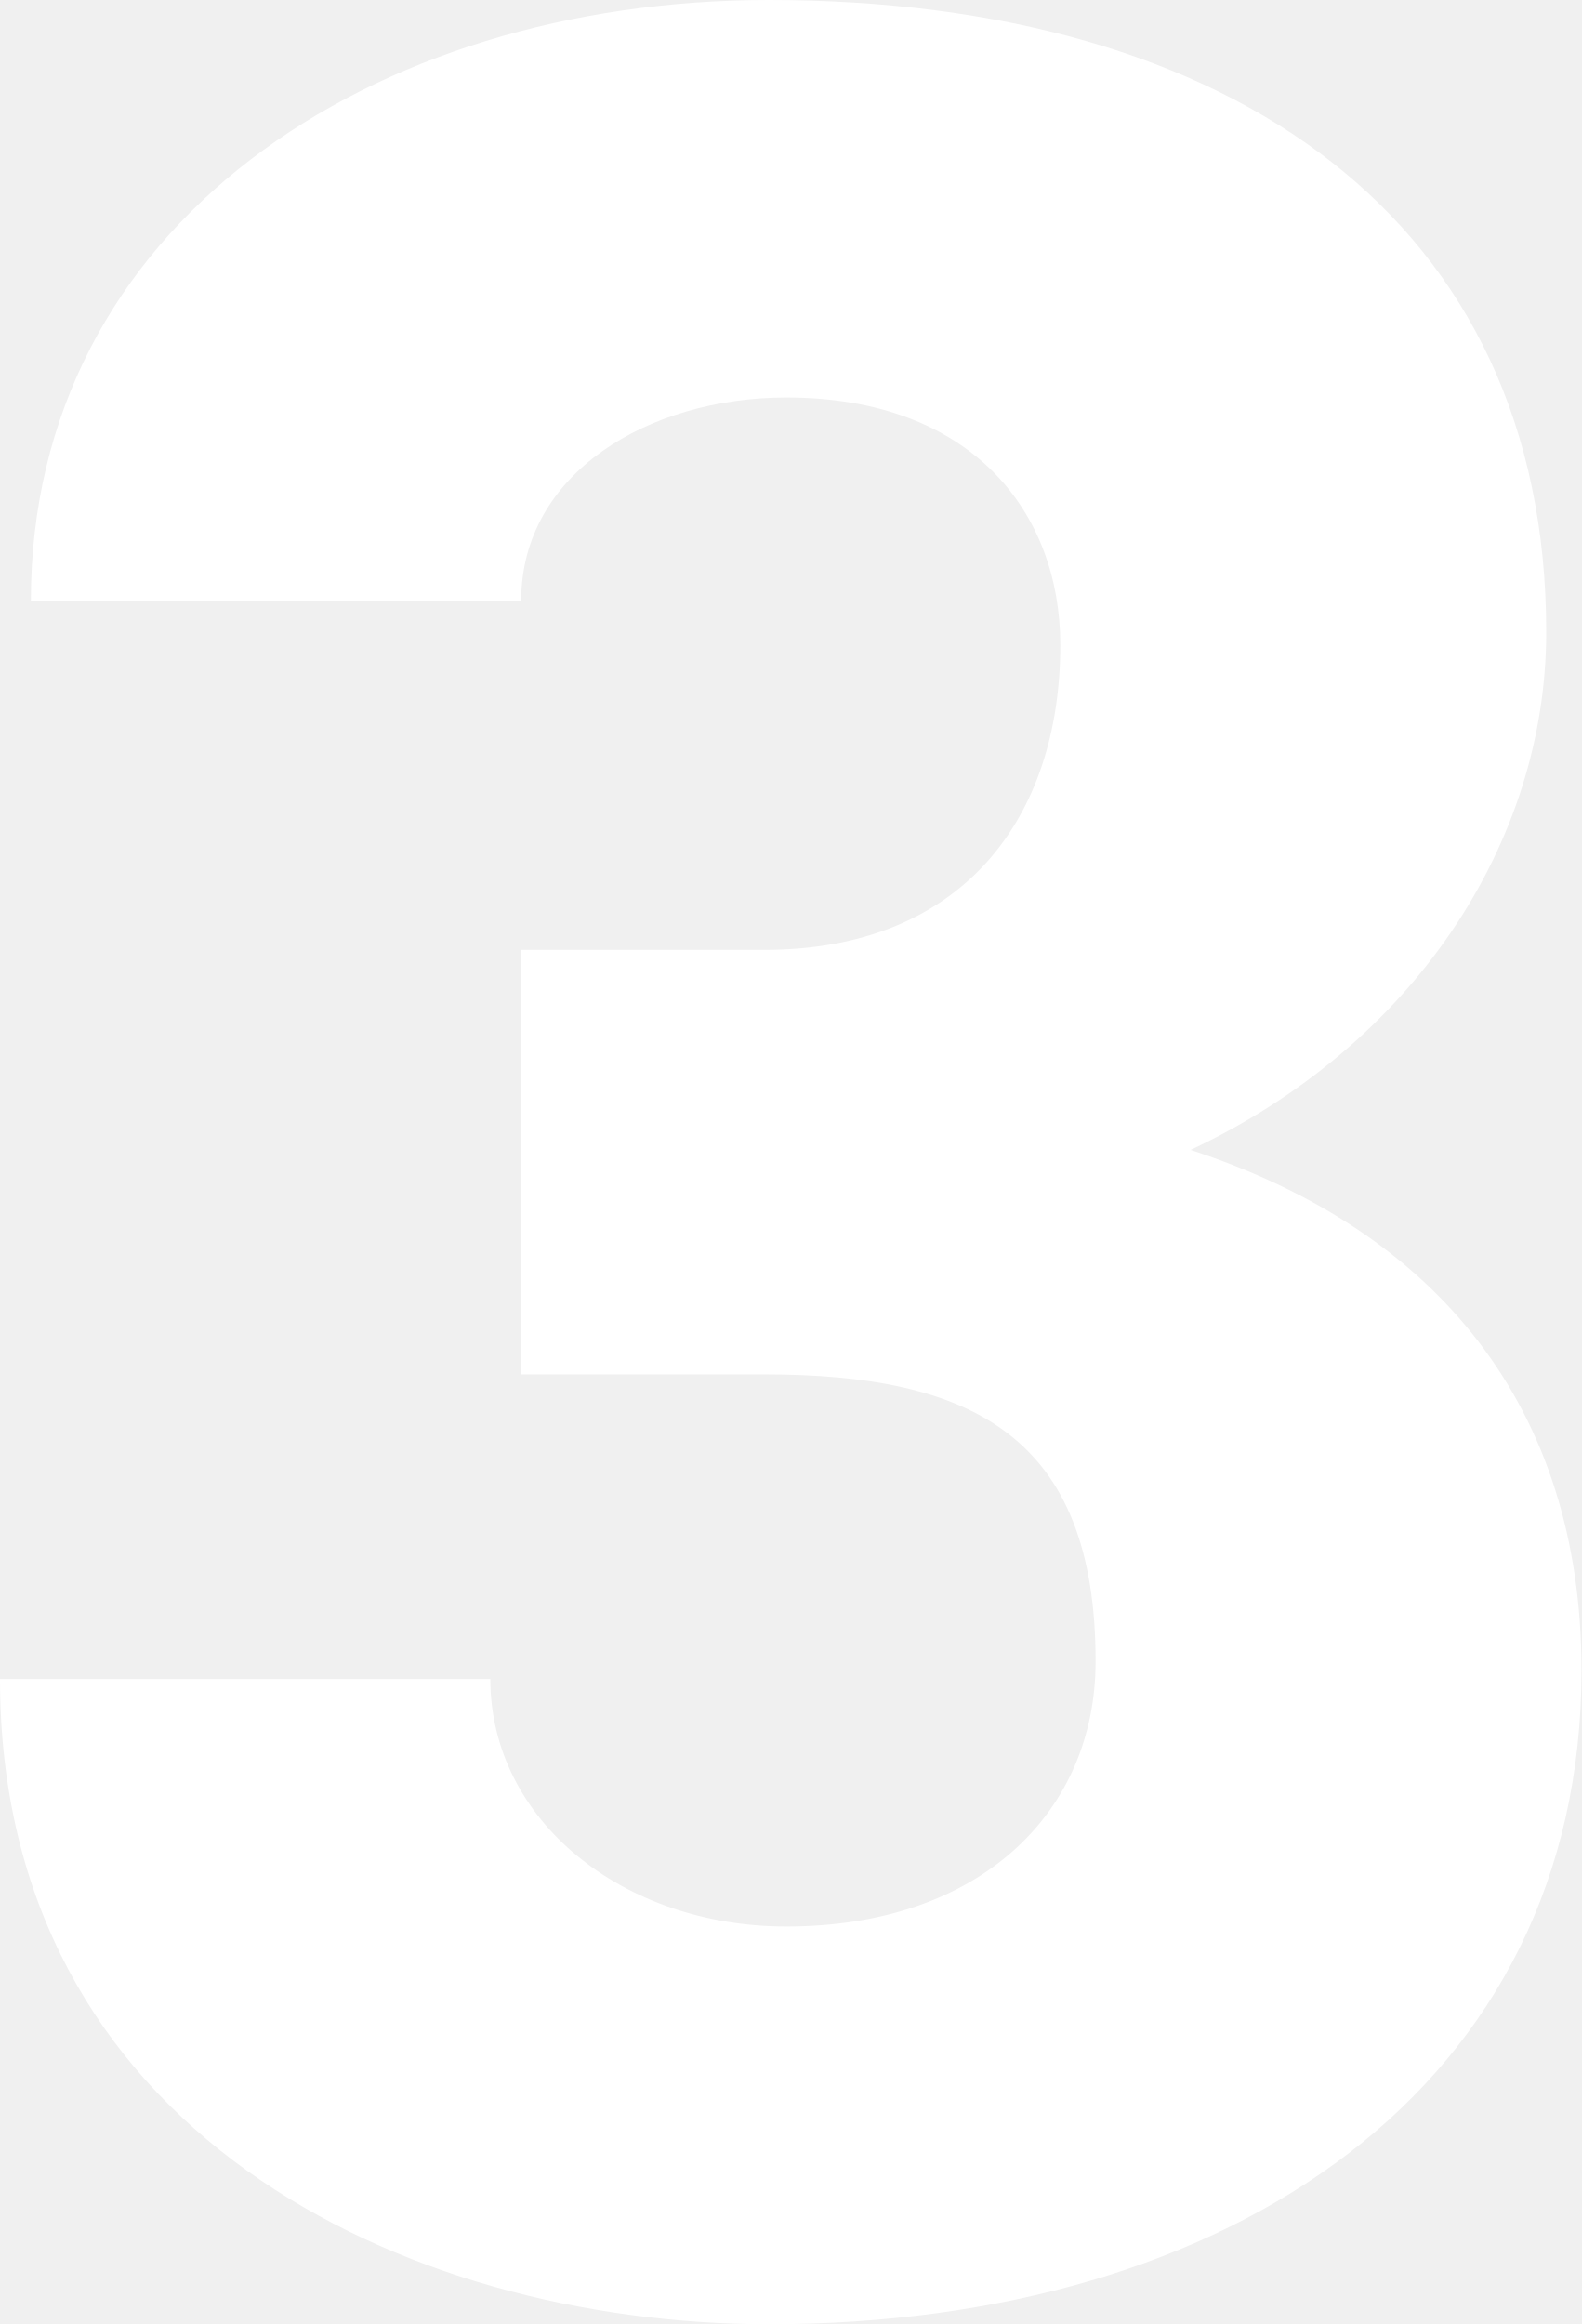
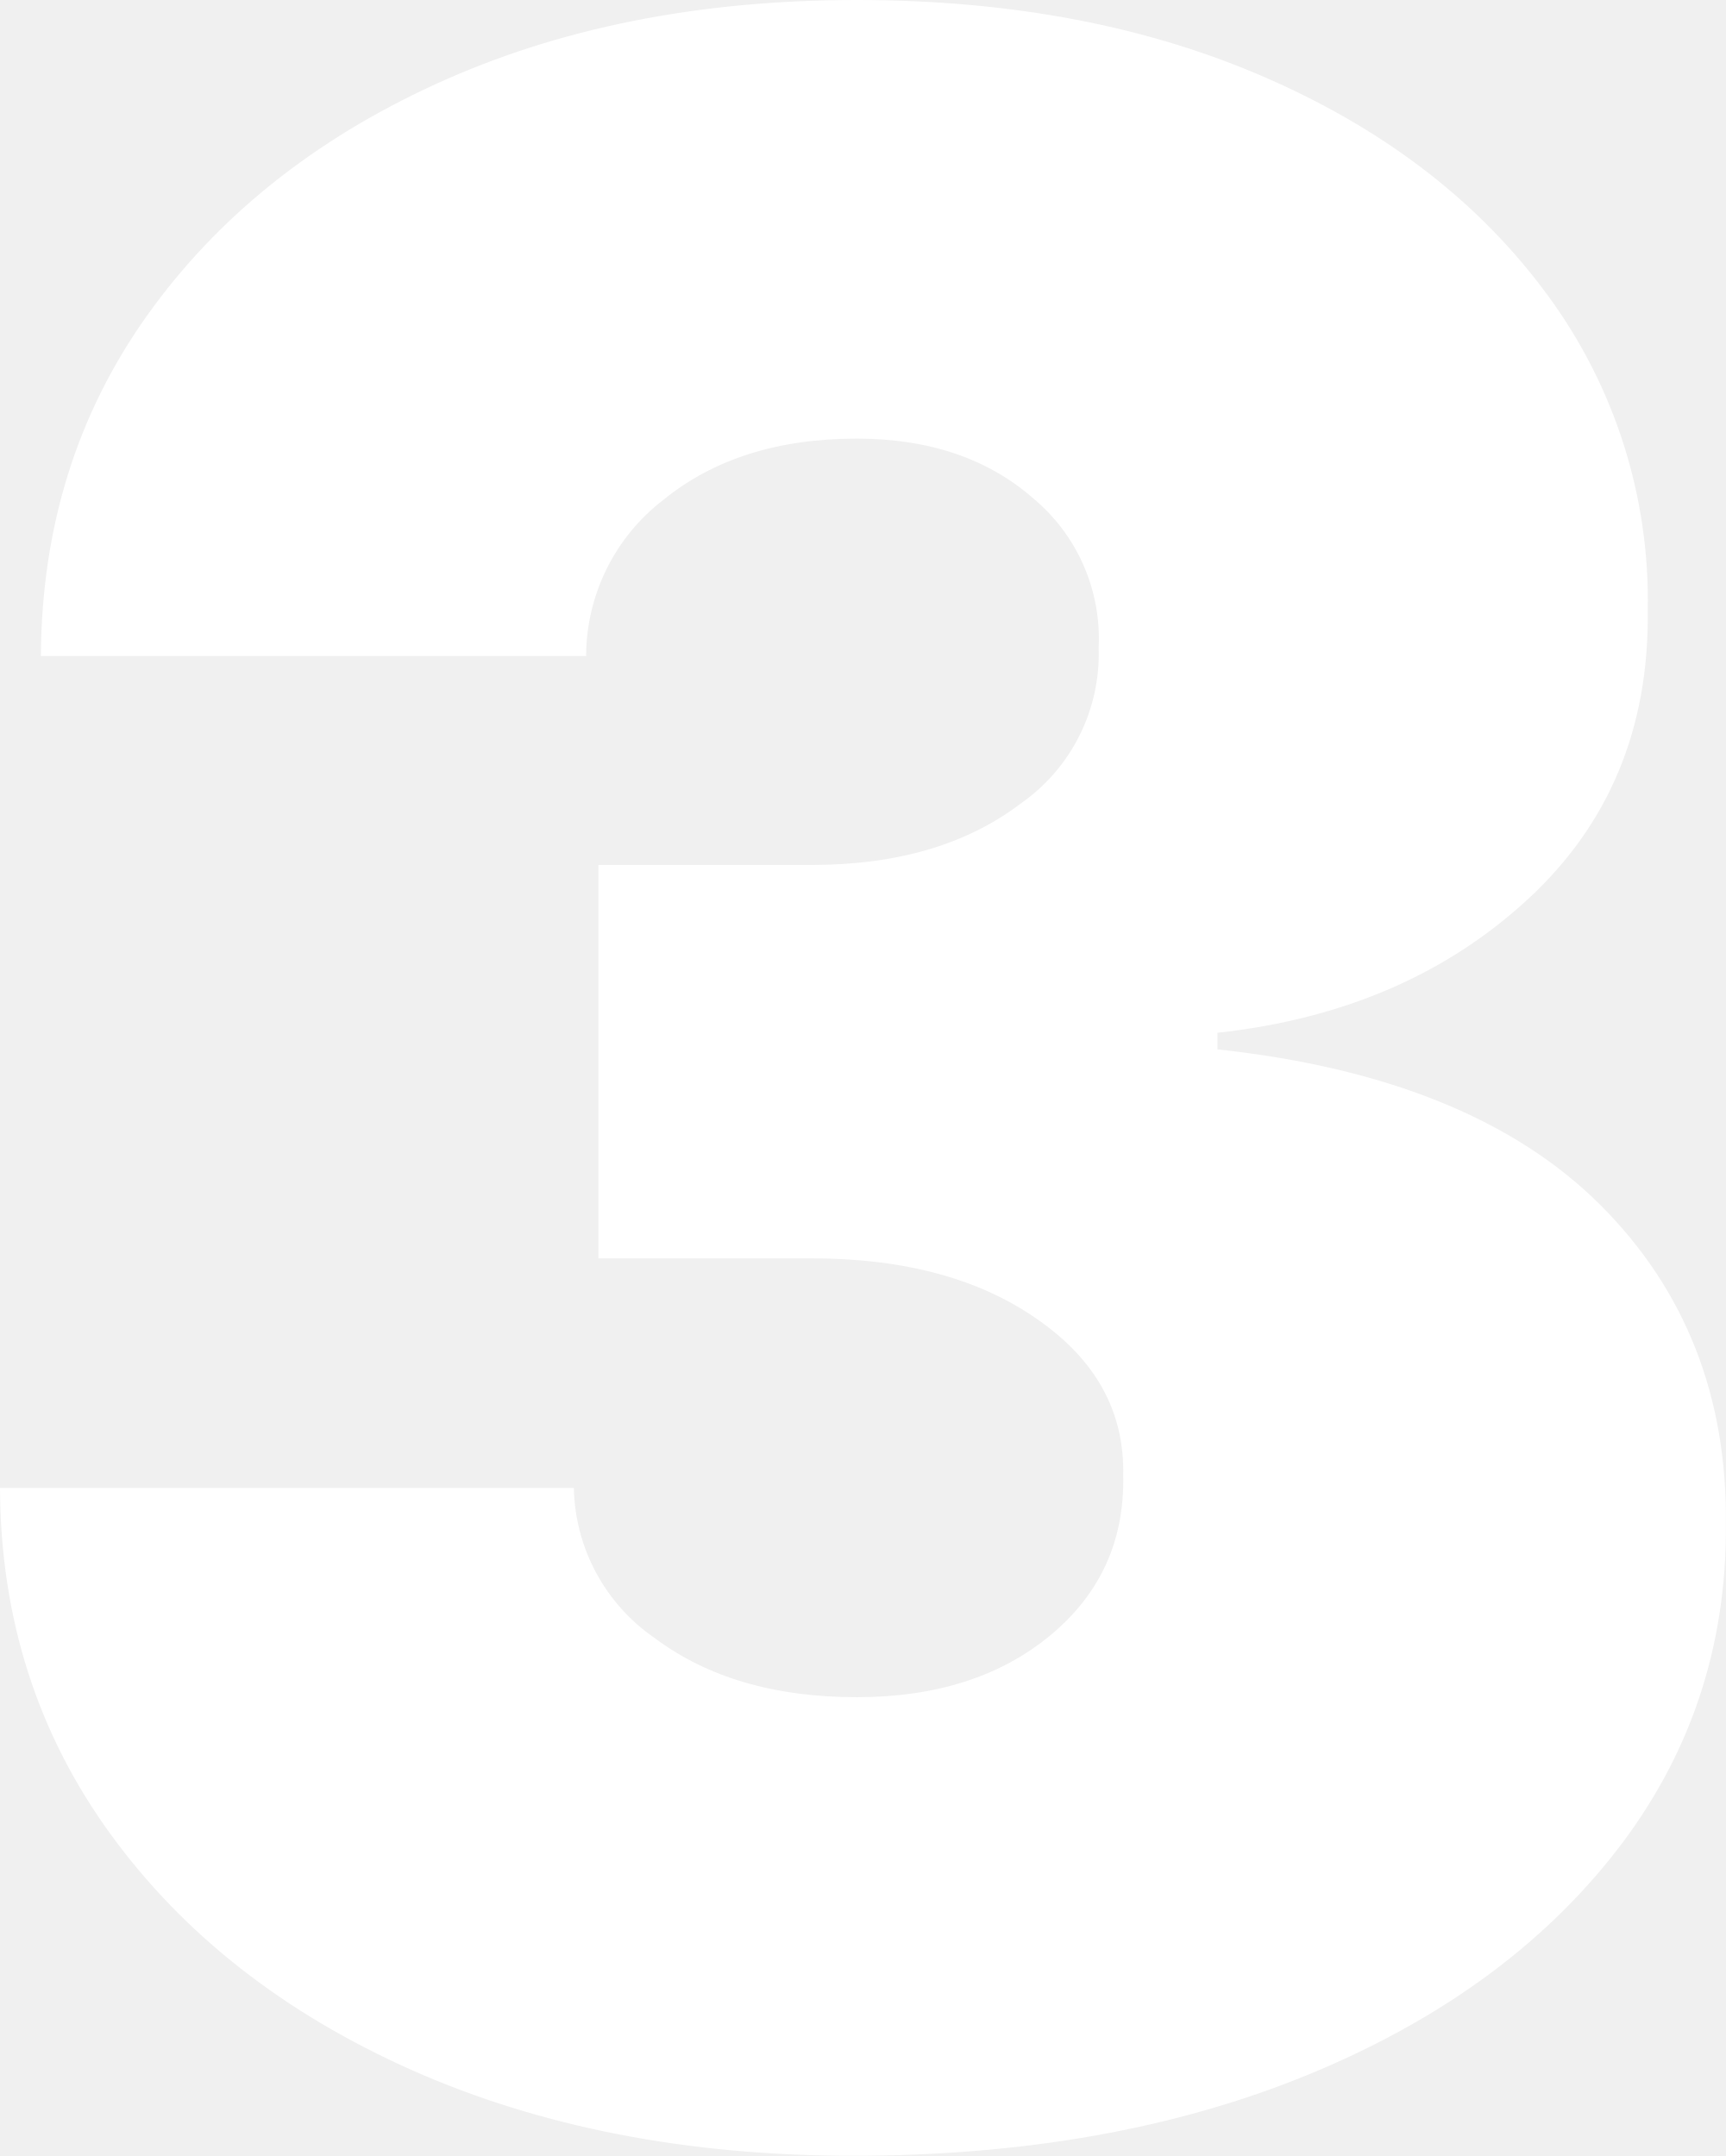
- <svg xmlns="http://www.w3.org/2000/svg" viewBox="0 0 6.096 8.957">
-   <path fill="#FFFFFF" d="M2.009 3.661h.937c.766 0 1.141-.511 1.141-1.175 0-.511-.341-.954-1.056-.954-.528 0-1.022.29-1.022.783H.119C.119.868 1.43 0 2.963 0 4.751 0 5.96.852 5.96 2.436c0 .812-.511 1.592-1.371 1.996.954.311 1.507.996 1.507 2.005 0 1.601-1.345 2.521-3.133 2.521C1.549 8.957 0 8.208 0 6.471h1.89c0 .545.511.954 1.141.954.749 0 1.192-.443 1.192-1.022 0-.868-.477-1.106-1.277-1.106h-.937V3.661z" />
+ <svg xmlns="http://www.w3.org/2000/svg" viewBox="0 0 7.176 8.966" preserveAspectRatio="xMidYMin meet">
+   <path fill="#FFFFFF" d="M6.652 5.009c-.355-.353-.885-.569-1.59-.645v-.069c.52-.057.949-.241 1.289-.554.339-.312.506-.713.5-1.202a2.14 2.14 0 0 0-.416-1.311C6.155.846 5.768.545 5.272.327 4.777.109 4.207 0 3.562 0c-.659 0-1.243.117-1.751.35-.509.233-.909.554-1.2.963s-.438.88-.441 1.415h2.267a.822.822 0 0 1 .322-.65c.208-.169.476-.254.803-.254.298 0 .542.082.73.245a.76.76 0 0 1 .276.624.759.759 0 0 1-.326.65c-.223.169-.512.254-.867.254h-.887v1.636h.887c.383 0 .697.084.939.254.243.169.362.385.356.649.006.27-.095.492-.302.664s-.476.258-.806.258c-.341 0-.621-.082-.84-.246a.776.776 0 0 1-.336-.624H0c.002.542.156 1.022.46 1.44.304.418.722.745 1.255.982.533.236 1.143.355 1.831.355.713 0 1.343-.112 1.89-.336.546-.224.974-.534 1.282-.929s.461-.848.458-1.359c.006-.534-.169-.978-.524-1.332z" />
</svg>
